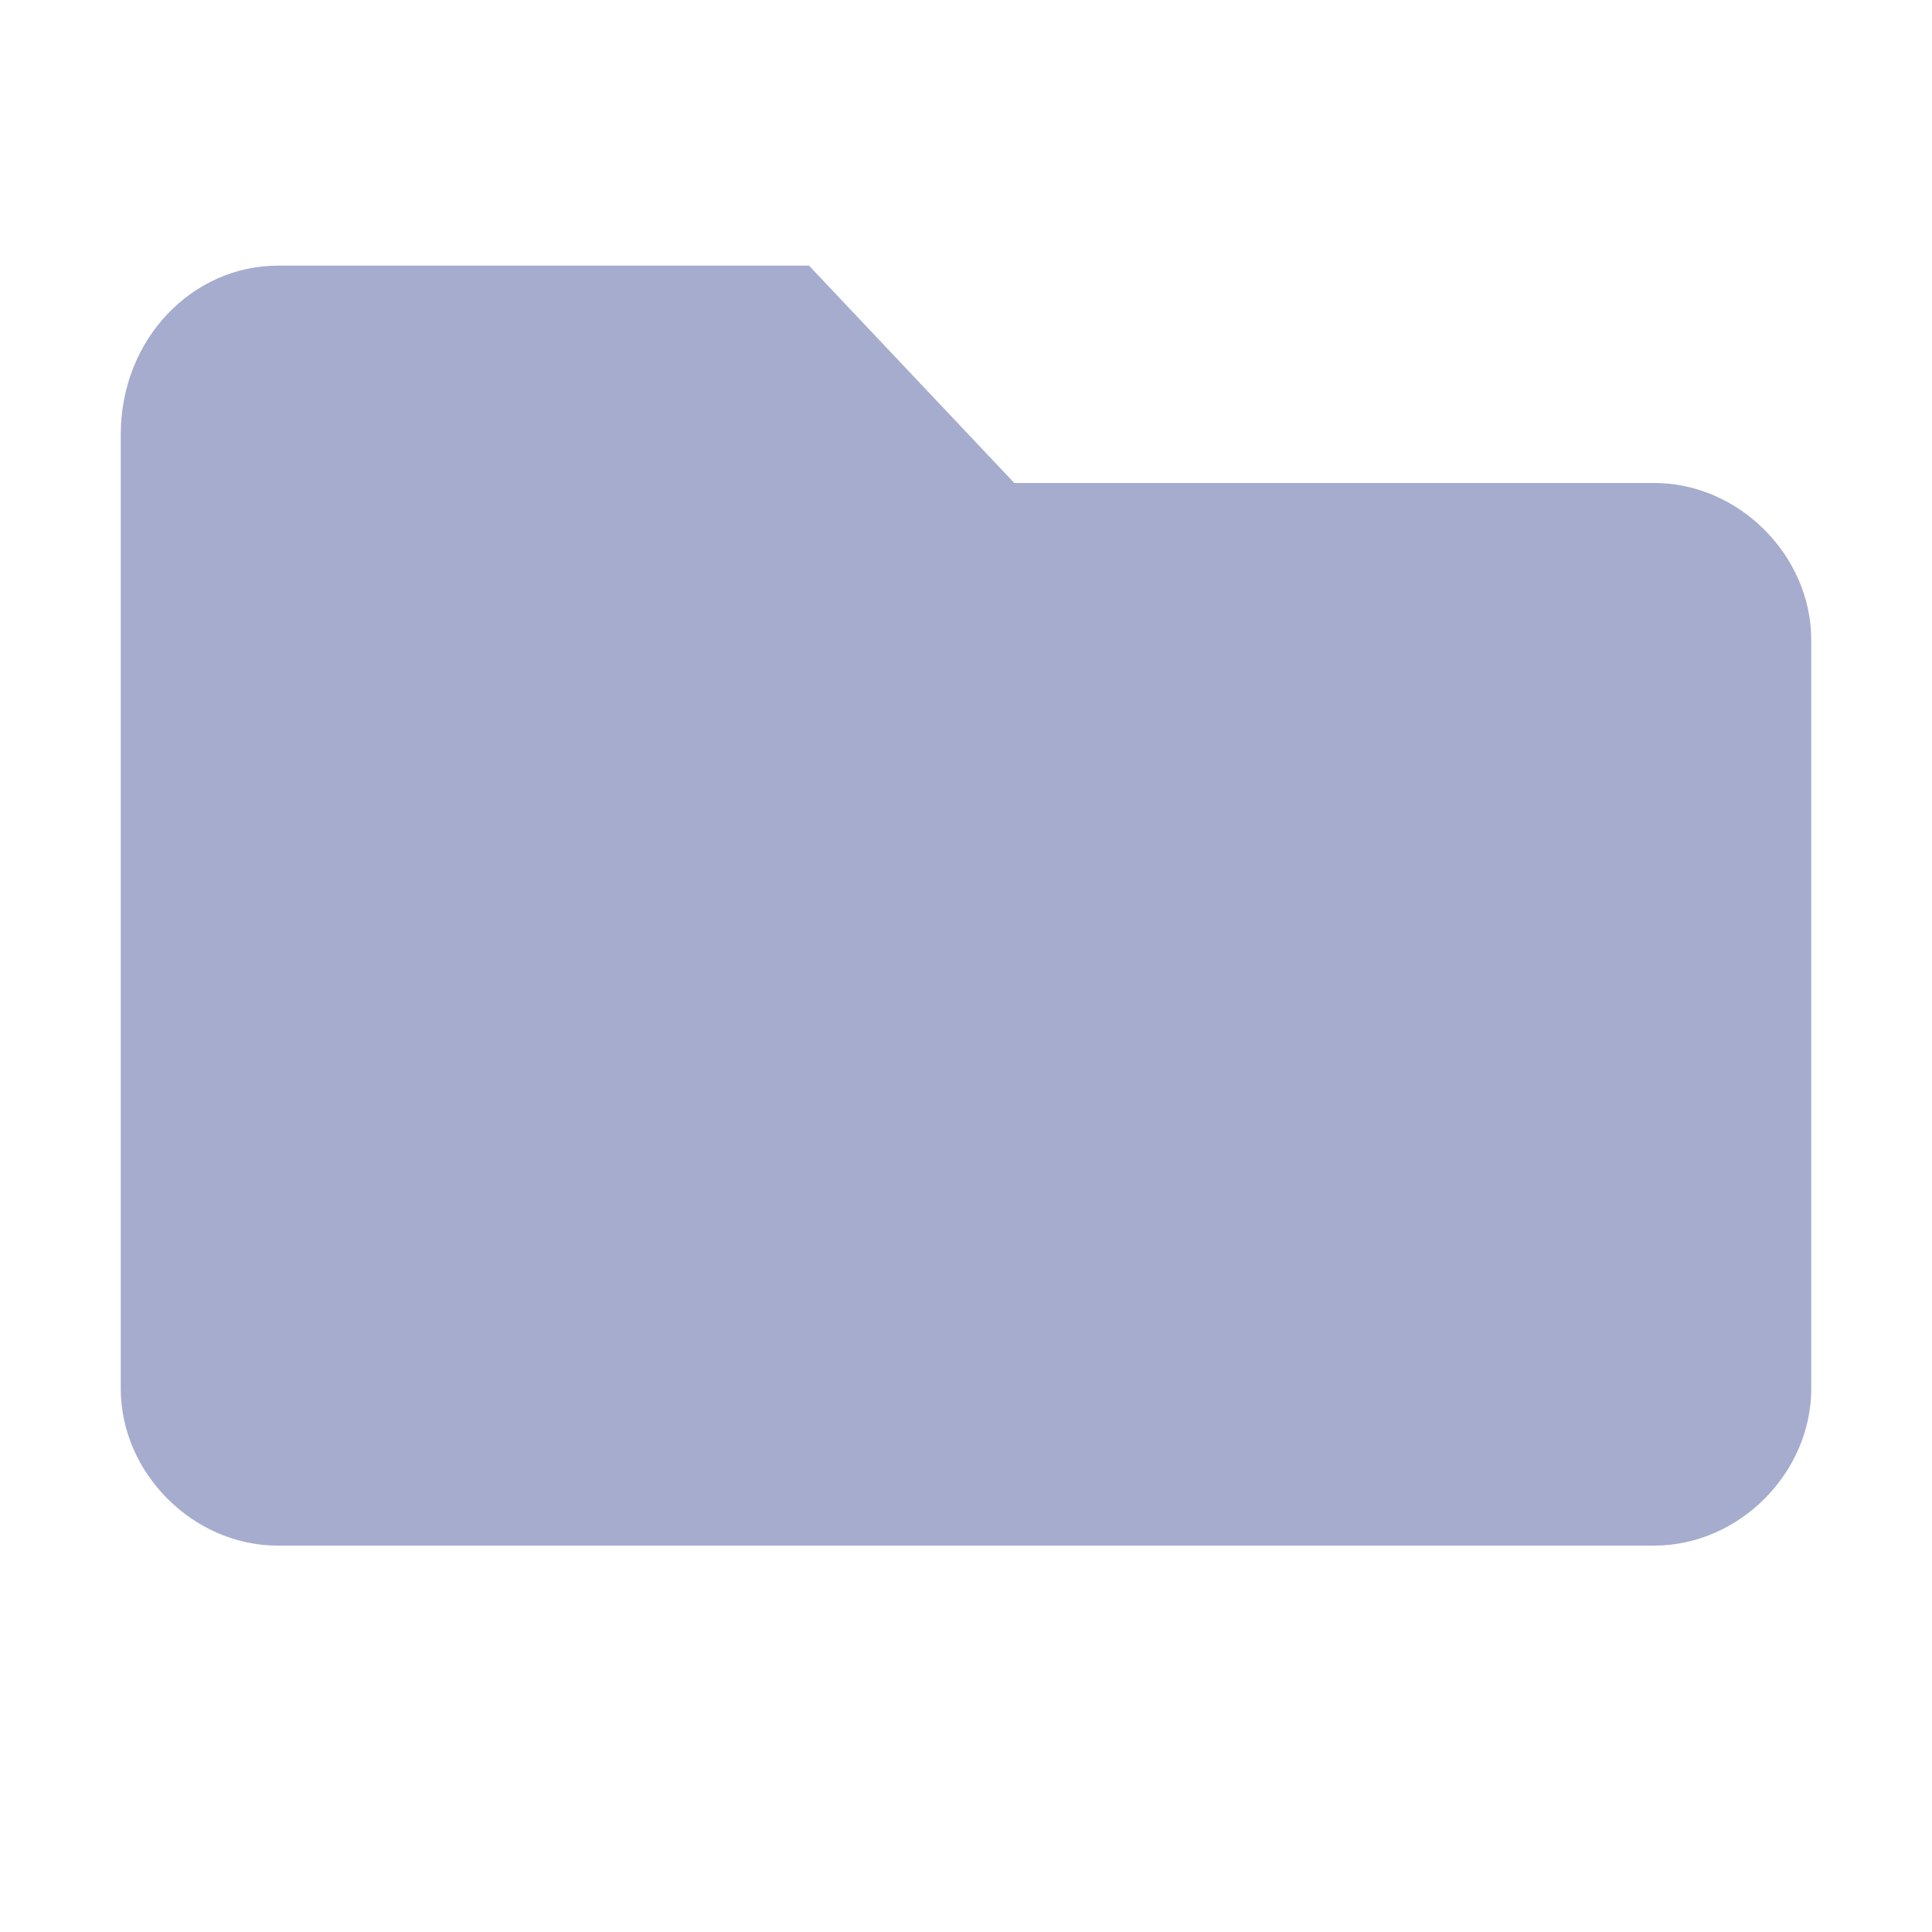
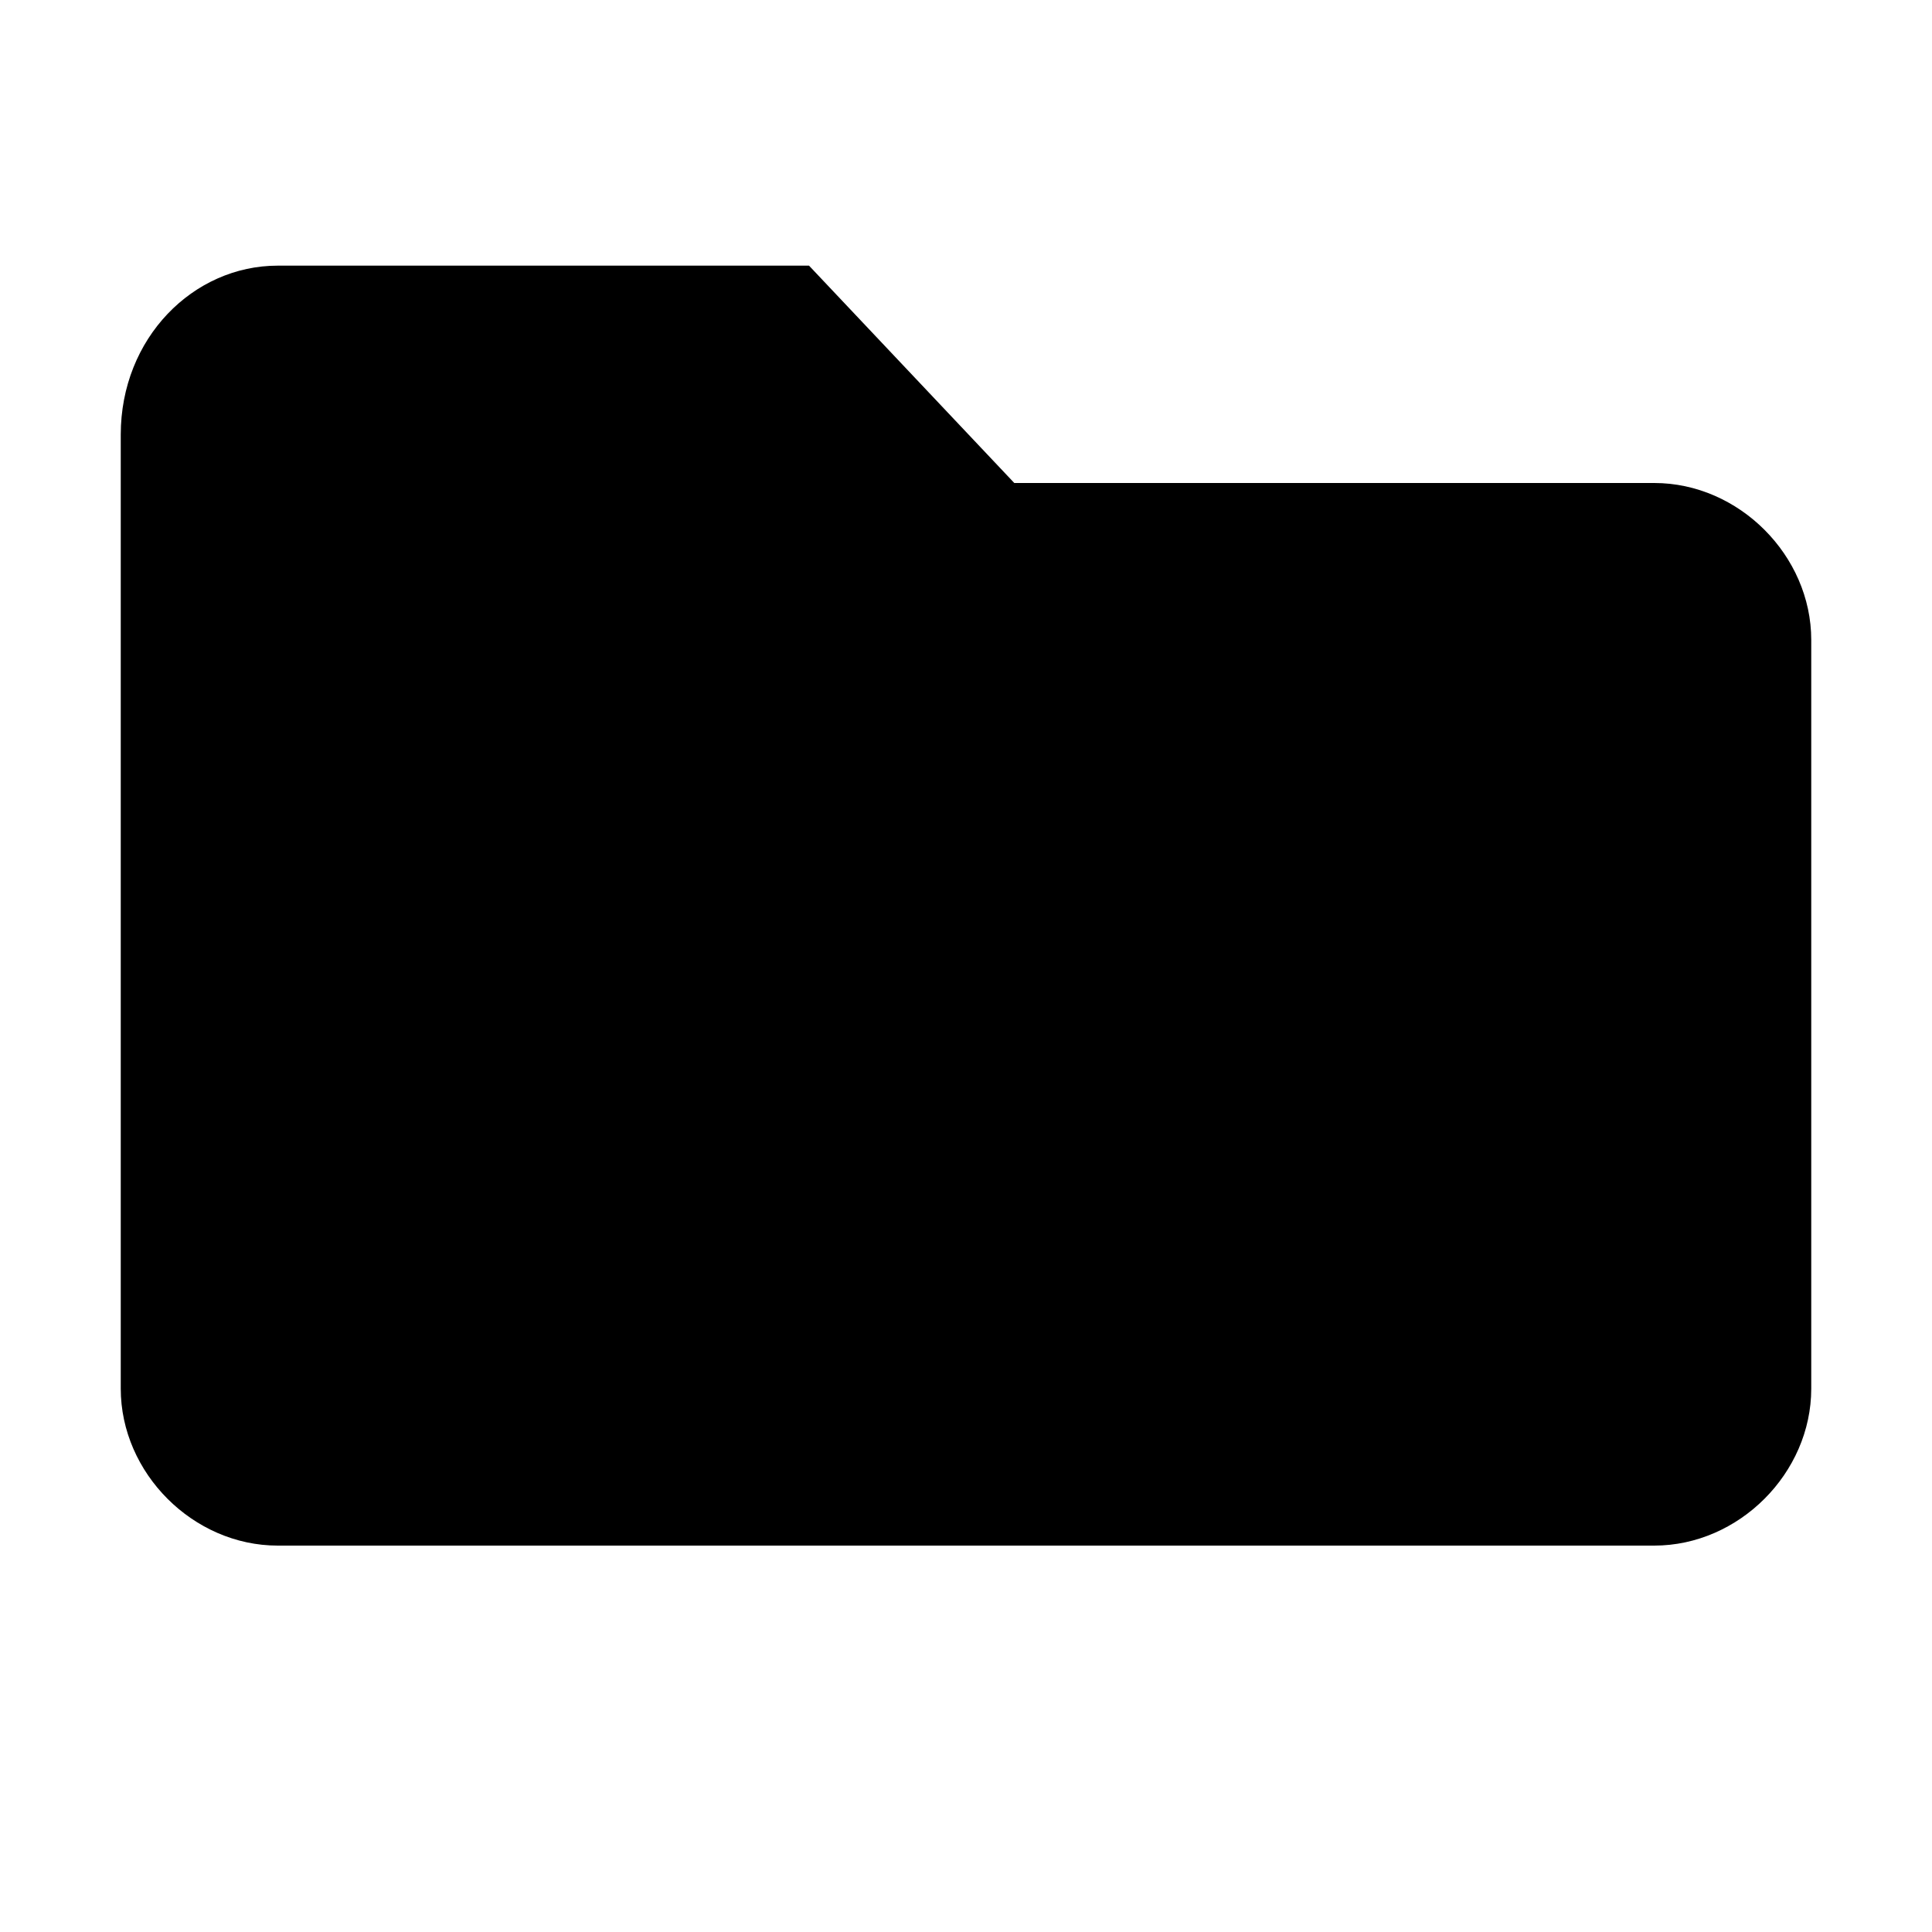
<svg xmlns="http://www.w3.org/2000/svg" version="1.1" id="Layer_1" x="0px" y="0px" viewBox="0 0 16 16" style="enable-background:new 0 0 16 16;" xml:space="preserve">
  <style type="text/css">
	.st0{fill:none;}
- 	.st1{fill:#A5ACCE;}
</style>
-   <rect class="st0" width="16" height="16" />
-   <path class="st1" d="M13.7,4H8.4L6.7,2.2H2.3C1.6,2.2,1,2.8,1,3.6c0,0,0,0,0,0v7.9c0,0.7,0.6,1.3,1.3,1.3c0,0,0,0,0,0h11.4  c0.7,0,1.3-0.6,1.3-1.3c0,0,0,0,0,0V5.3C15,4.6,14.4,4,13.7,4C13.7,4,13.7,4,13.7,4z" />
+   <rect y="0" class="st0" width="16" height="16" />
+   <path d="M13.7,4H8.4L6.7,2.2H2.3C1.6,2.2,1,2.8,1,3.6l0,0v7.9c0,0.7,0.6,1.3,1.3,1.3l0,0h11.4c0.7,0,1.3-0.6,1.3-1.3l0,0V5.3  C15,4.6,14.4,4,13.7,4L13.7,4z" />
</svg>
